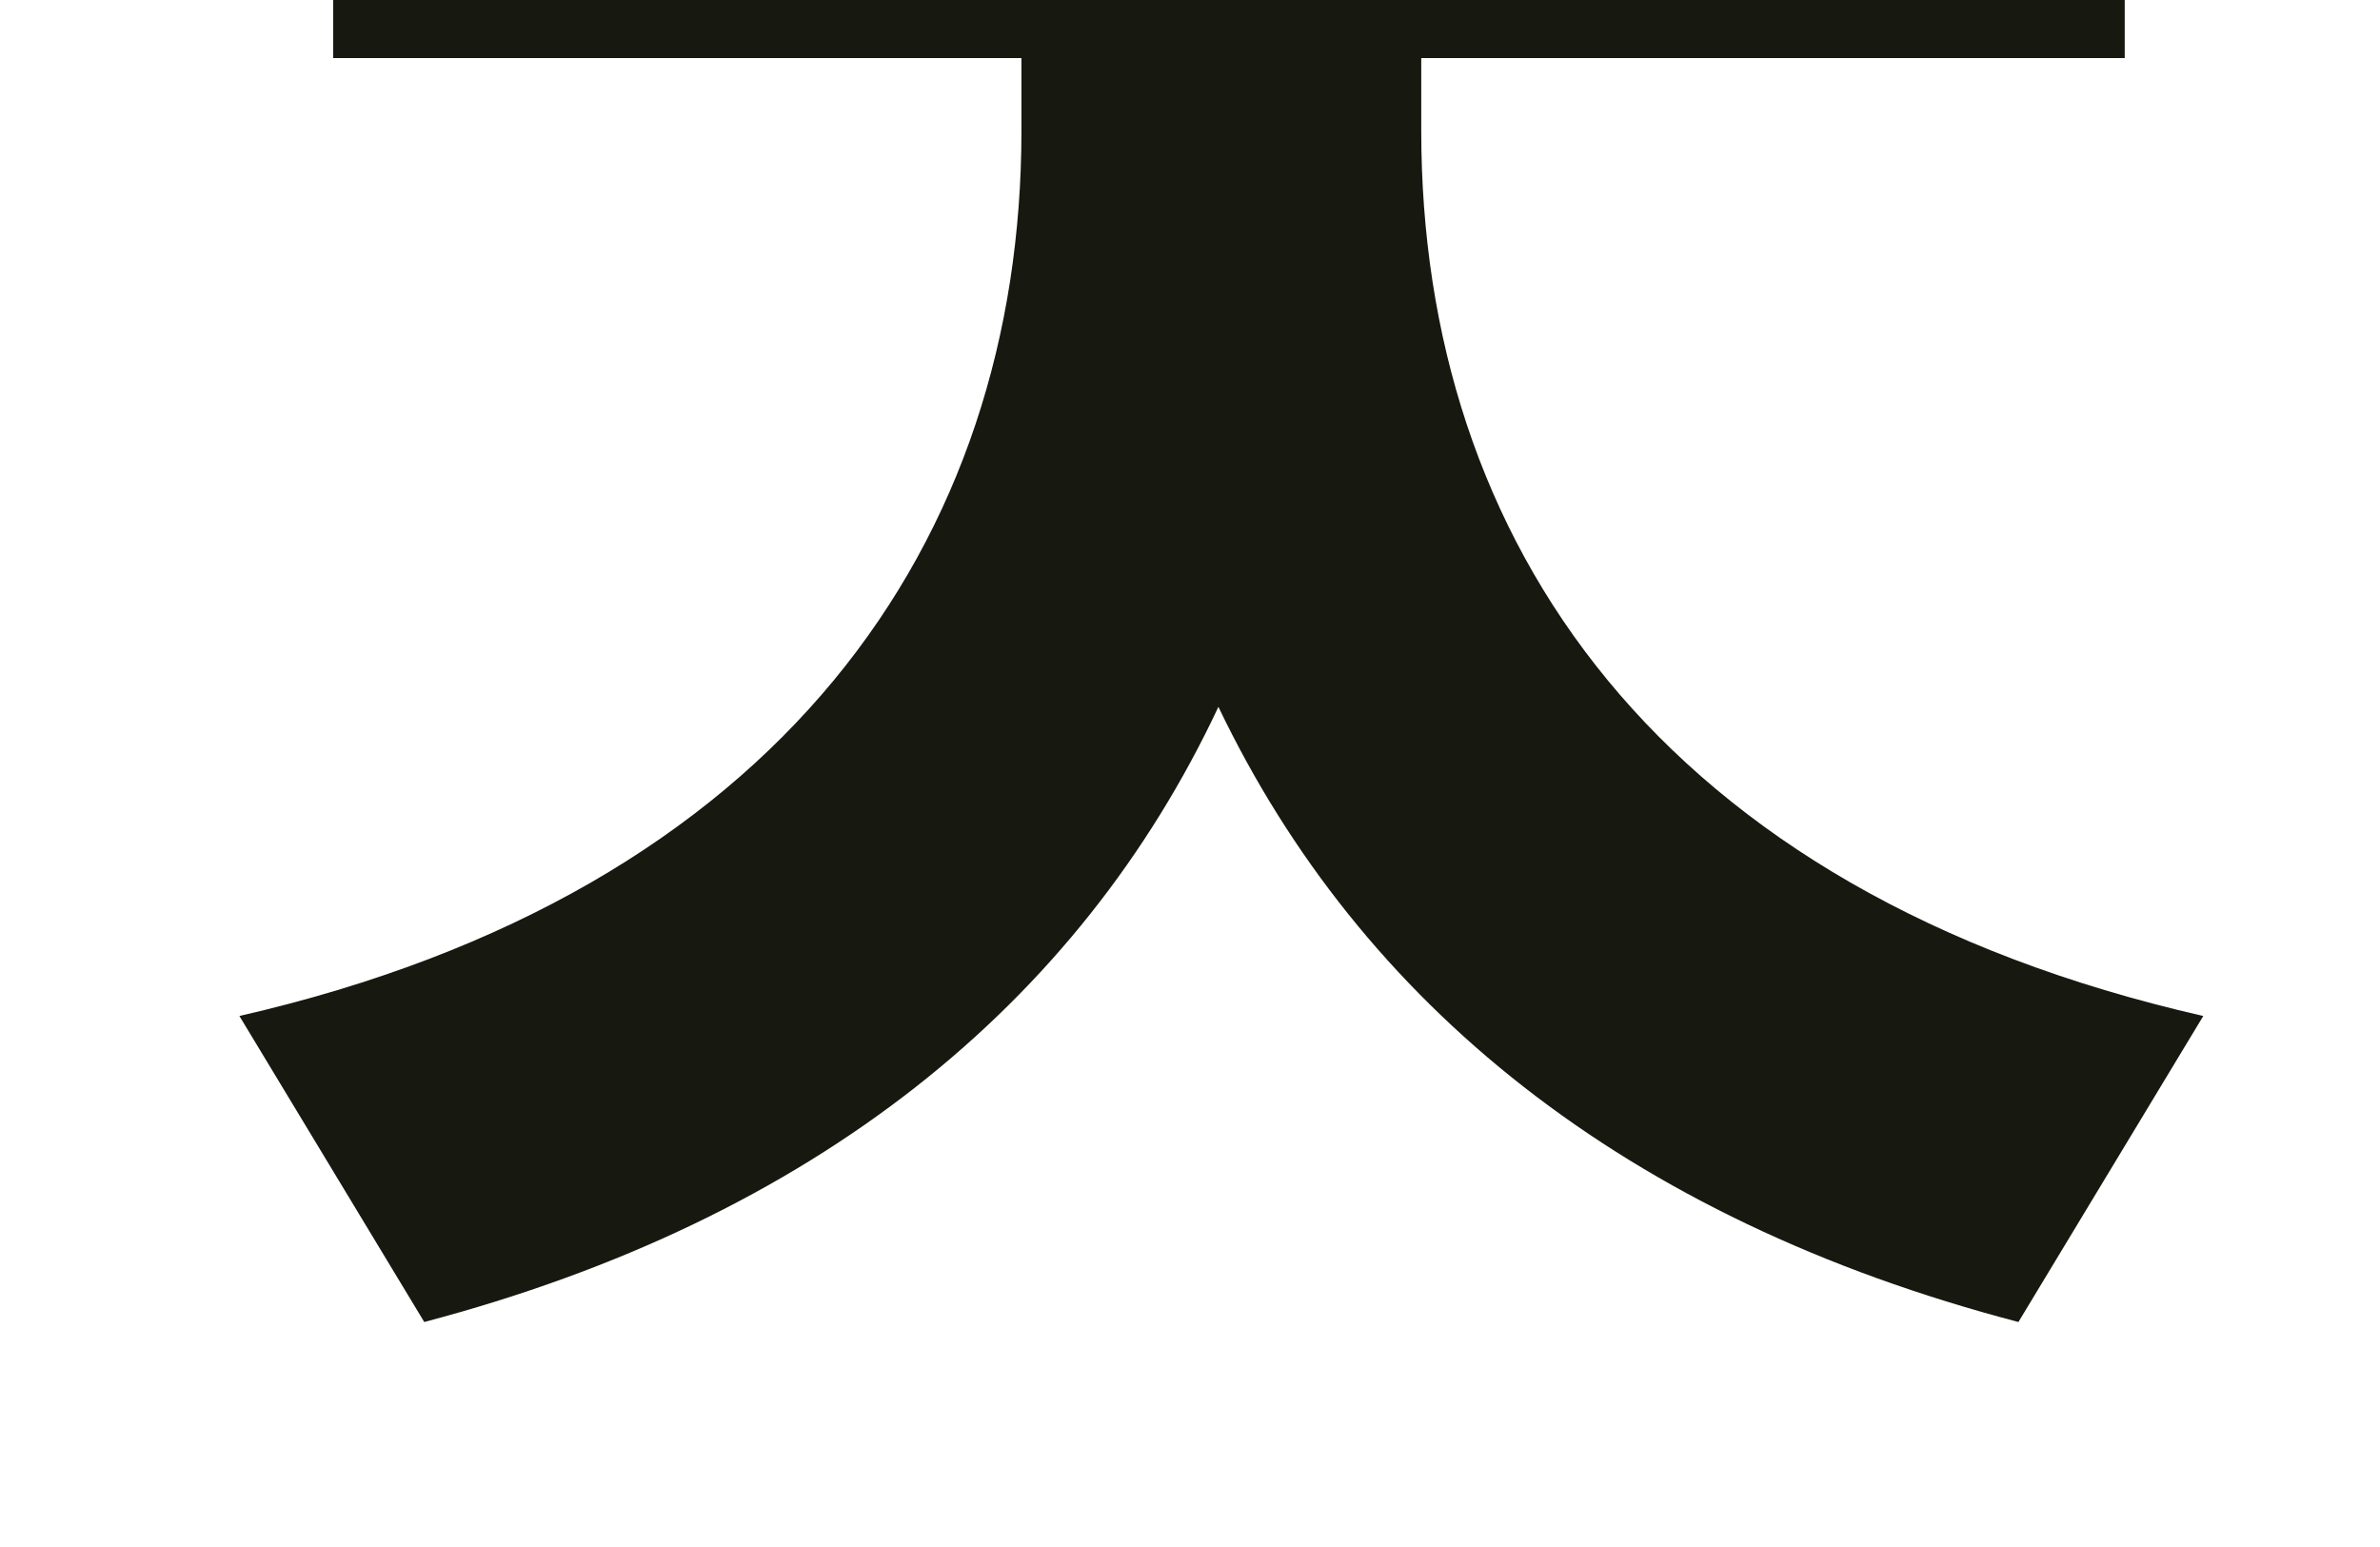
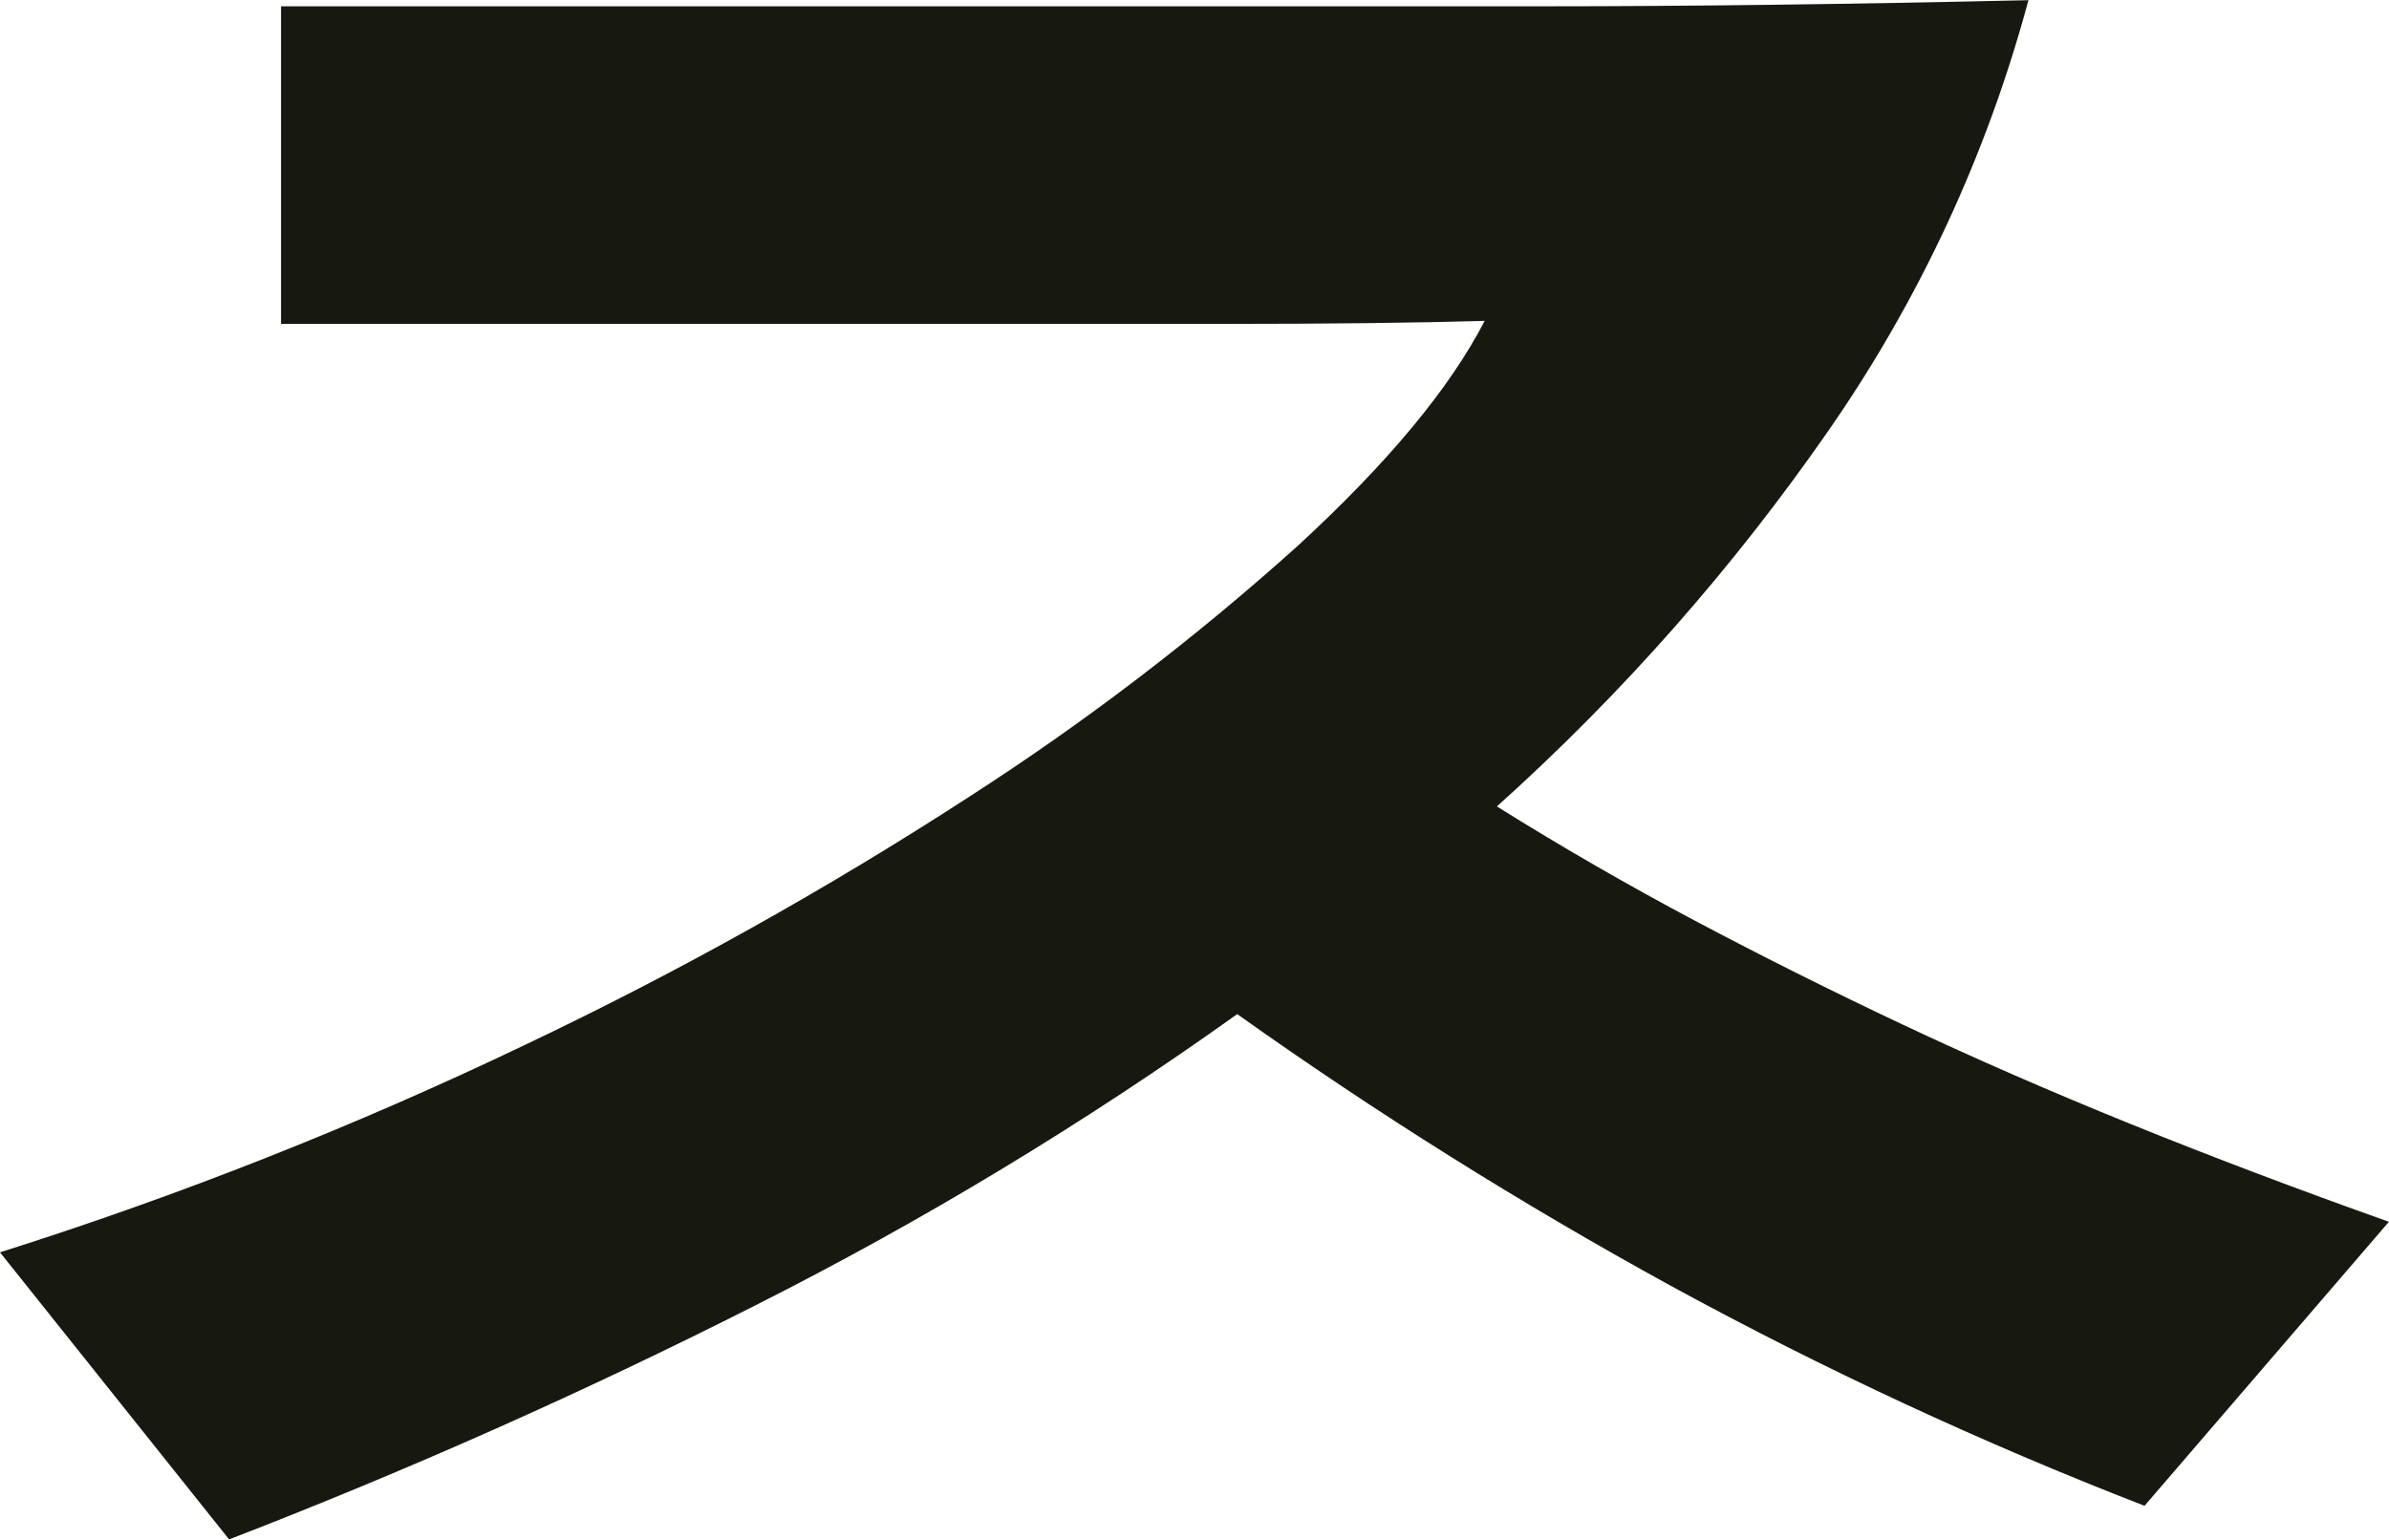
- <svg xmlns="http://www.w3.org/2000/svg" width="157" height="102" viewBox="0 0 157 102">
+ <svg xmlns="http://www.w3.org/2000/svg" width="156.406" height="100.812" viewBox="0 0 156.406 100.812">
  <defs>
    <style>
      .cls-1 {
-         font-size: 121.177px;
        fill: #171810;
-         font-family: NanumBarunGothic;
-         font-weight: 700;
+         fill-rule: evenodd;
      }
    </style>
  </defs>
-   <text id="_" data-name="ㅈ" class="cls-1" transform="translate(-12 110.798) scale(1.65)">ㅈ</text>
+   <path id="_" data-name="ㅈ" class="cls-1" d="M718.7,406.4a90.53,90.53,0,0,0,13.1-28.2q-17.6.4-31.6,0.4H617.4v20.8h61.5q10.5,0,17.3-.2-3.4,6.6-12.2,14.7a168.656,168.656,0,0,1-21.6,16.5,252.777,252.777,0,0,1-29,16.2A263.921,263.921,0,0,1,599,460.2L614,479q17.6-6.8,34.4-15.3A241,241,0,0,0,680,444.6a287.83,287.83,0,0,0,28.4,17.8,264.188,264.188,0,0,0,31,14.4l16-18.6q-9-3.2-16.9-6.4t-14.9-6.5q-7-3.3-13.6-6.8T697,431A141.555,141.555,0,0,0,718.7,406.4Z" transform="translate(-599 -378.188)" />
</svg>
